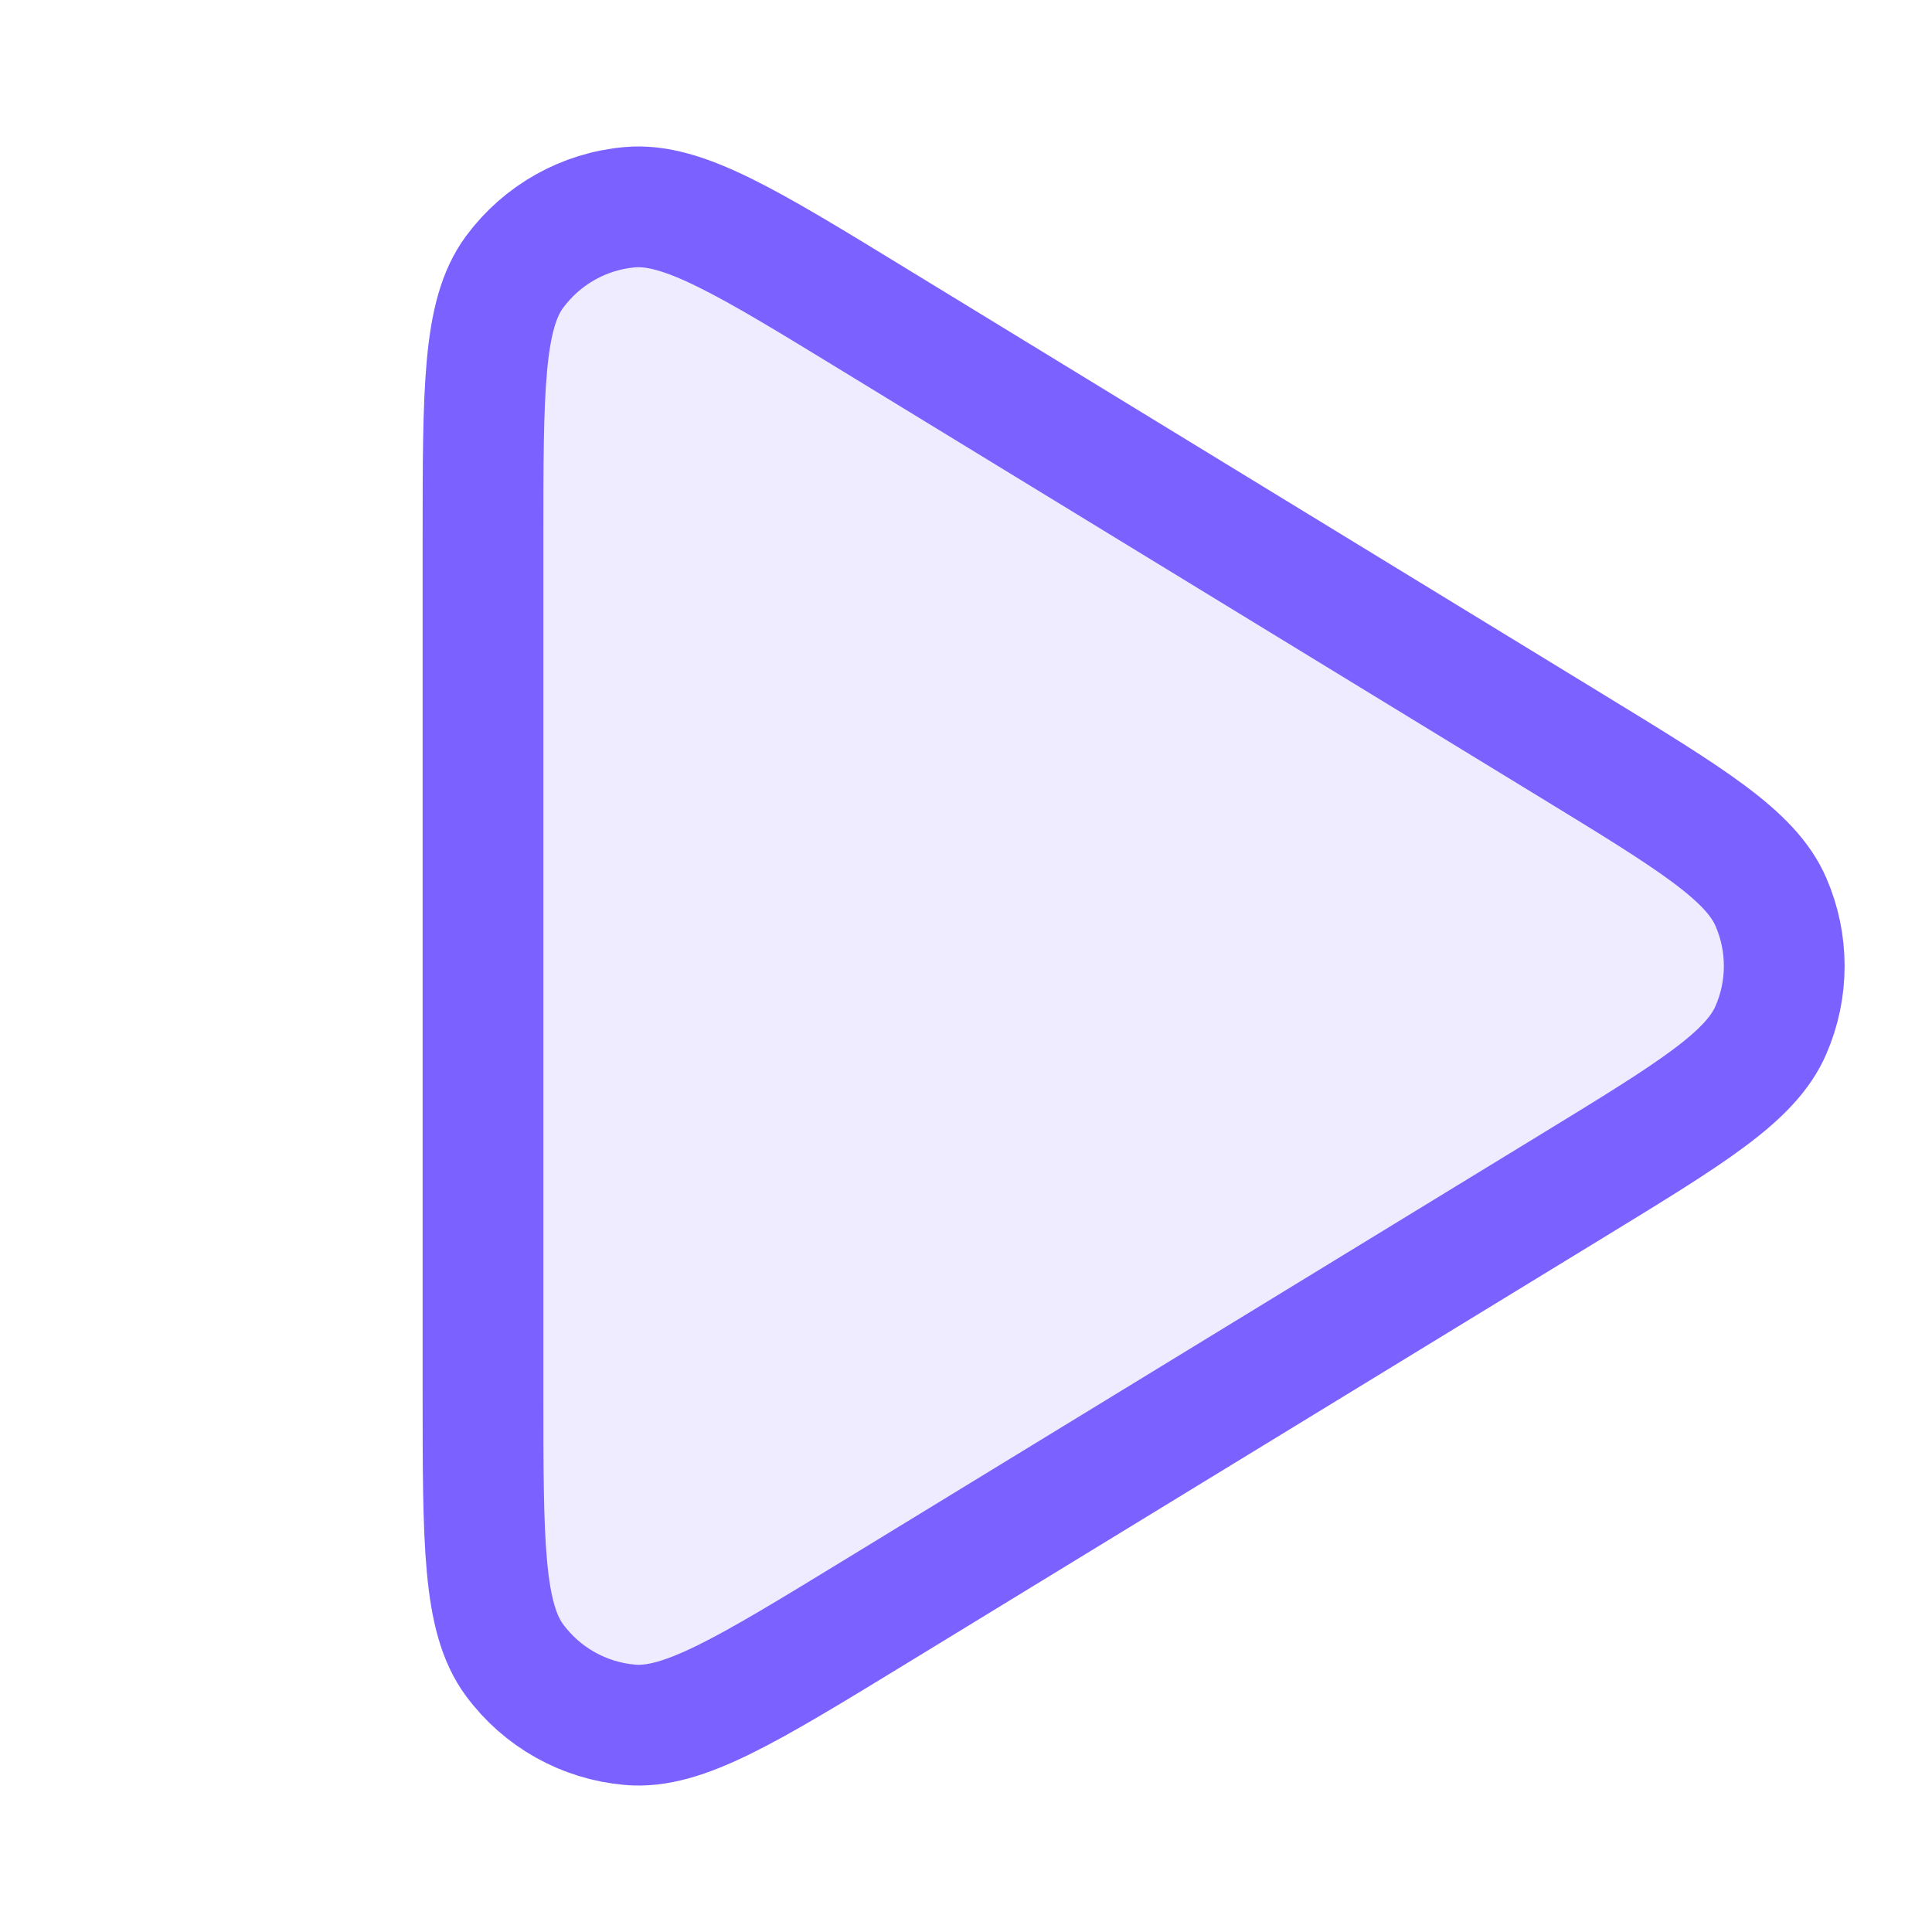
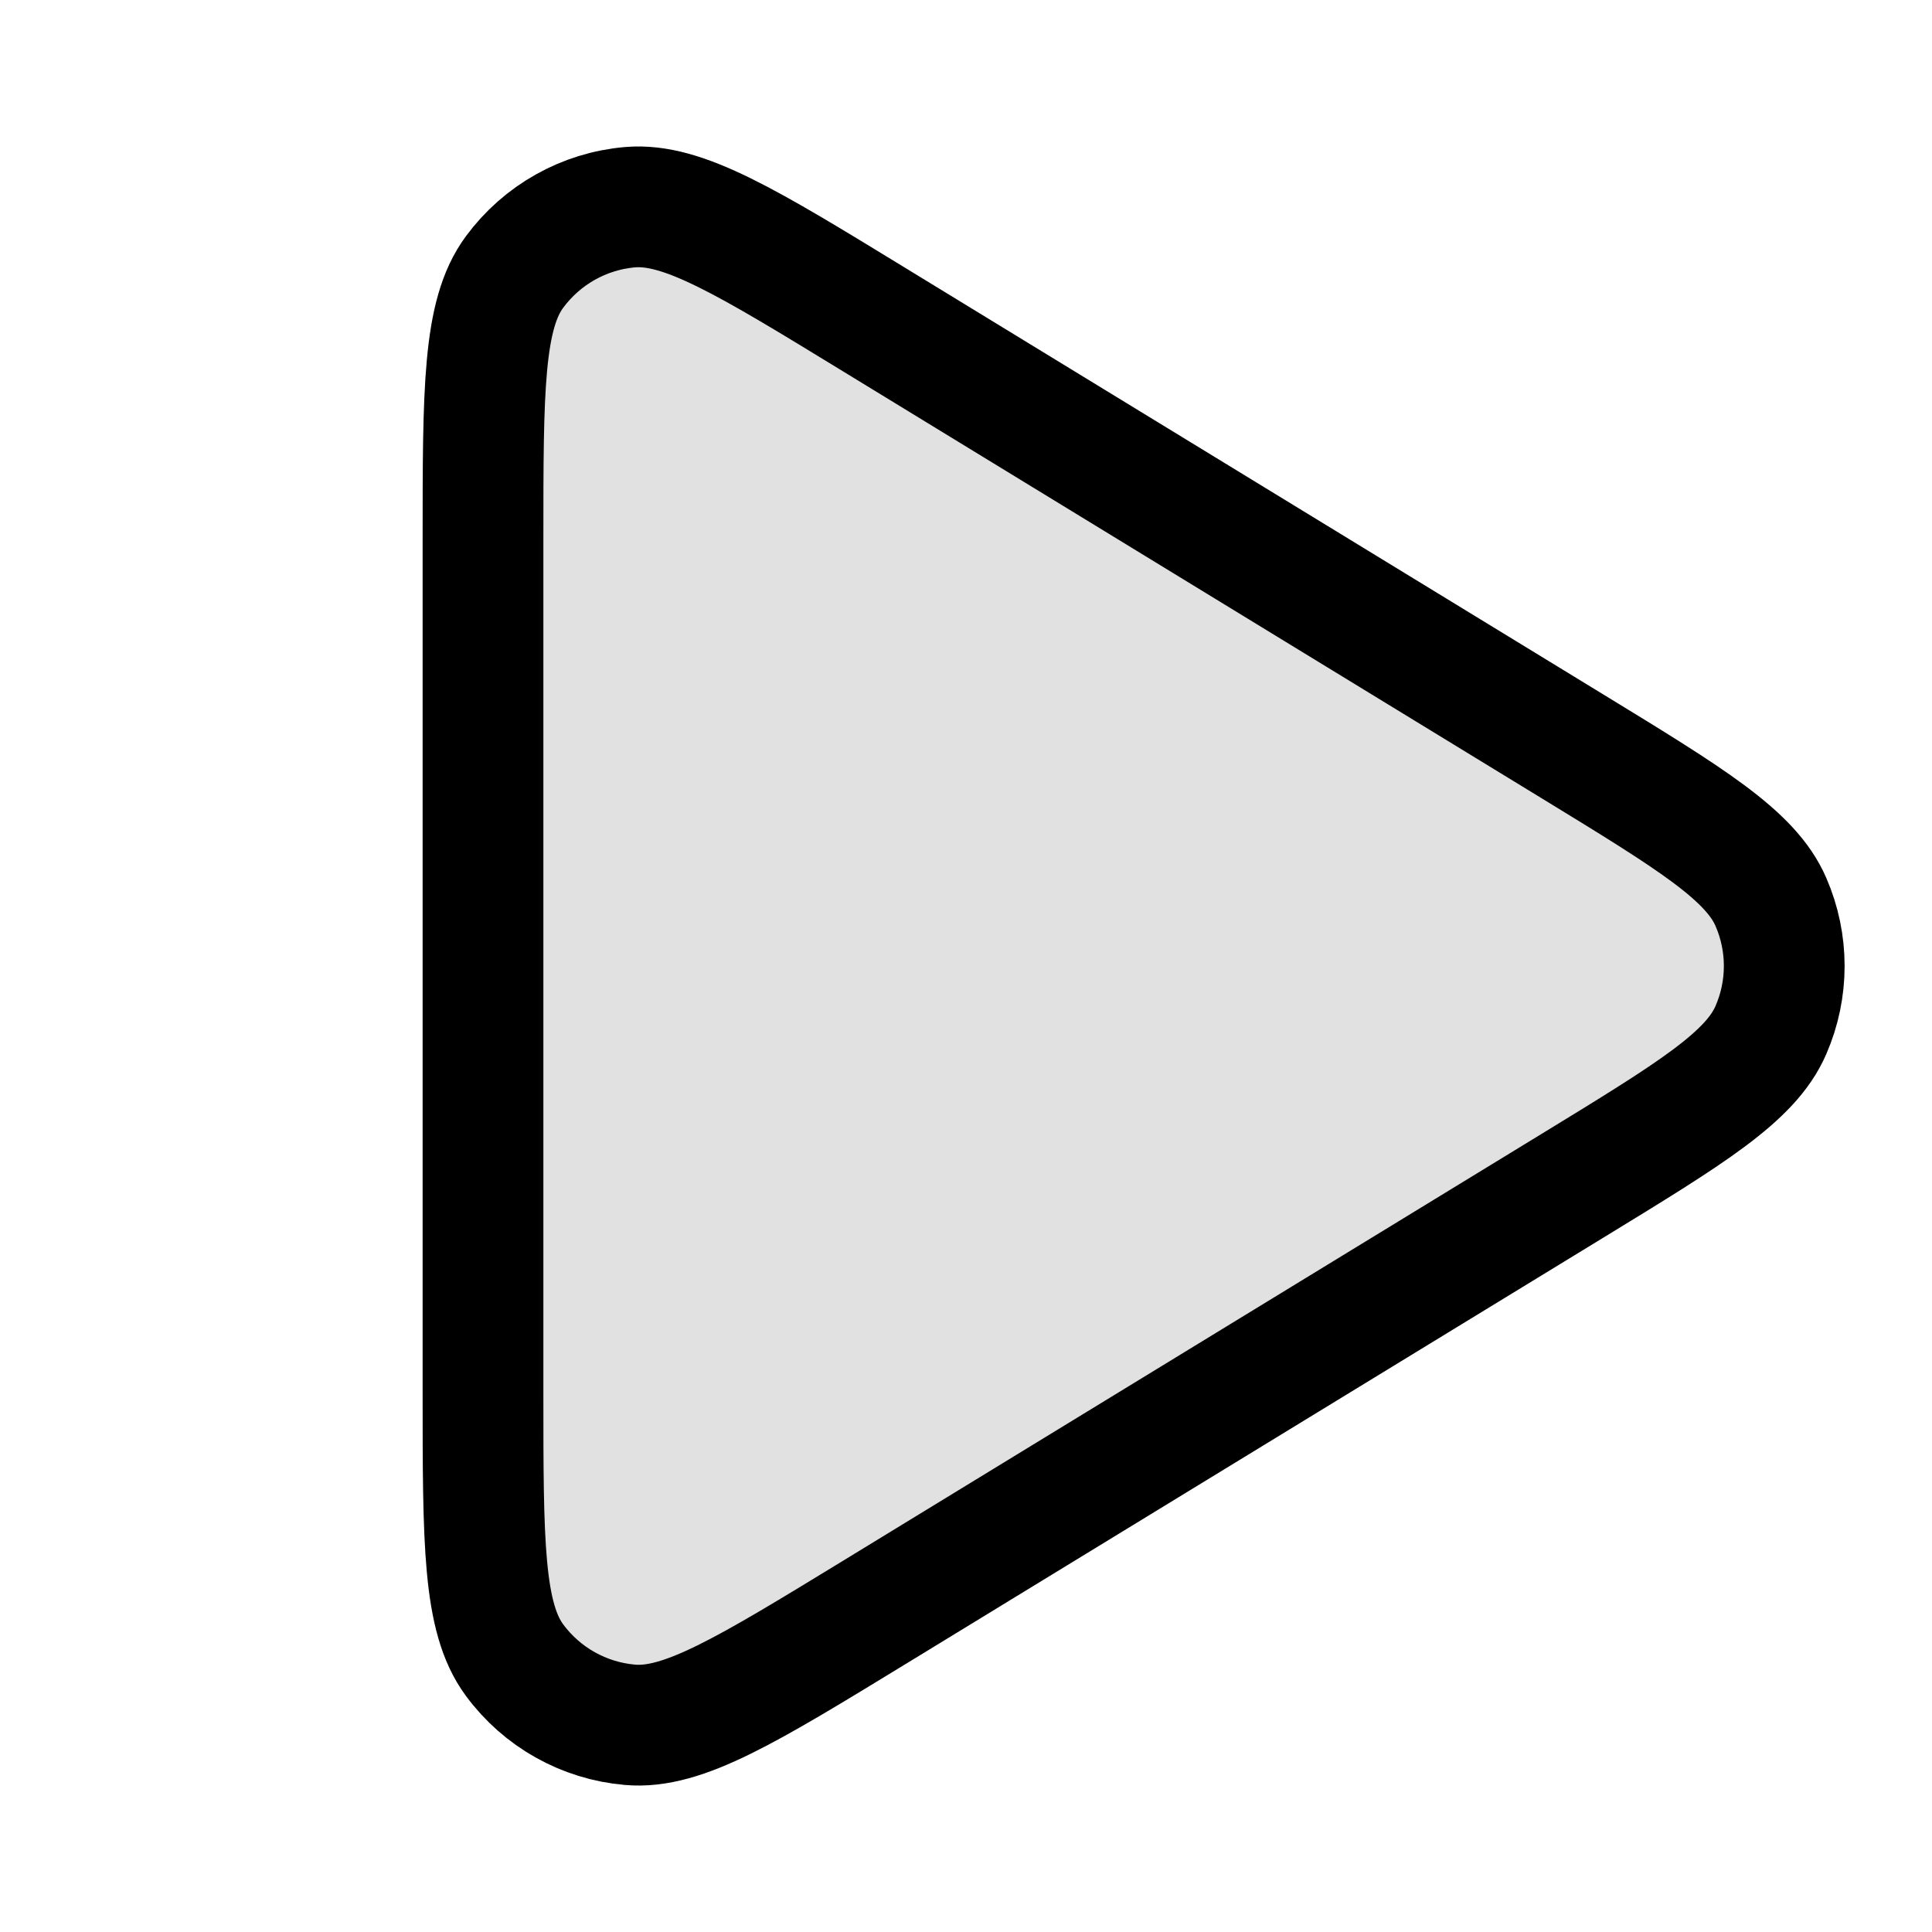
<svg xmlns="http://www.w3.org/2000/svg" width="16" height="16" viewBox="0 0 16 16" fill="none">
-   <path opacity="0.12" d="M4 11.53V4.471C4 3.227 4 2.606 4.261 2.253C4.488 1.945 4.836 1.749 5.217 1.716C5.654 1.678 6.185 2.002 7.246 2.651L13.021 6.18C14.006 6.782 14.499 7.083 14.666 7.47C14.813 7.808 14.813 8.192 14.666 8.53C14.499 8.918 14.006 9.219 13.021 9.821L7.246 13.35C6.185 13.998 5.654 14.323 5.217 14.284C4.836 14.251 4.488 14.056 4.261 13.748C4 13.395 4 12.773 4 11.53Z" fill="#7B61FF" />
-   <path d="M4 11.53V4.471C4 3.227 4 2.606 4.261 2.253C4.488 1.945 4.836 1.749 5.217 1.716C5.654 1.678 6.185 2.002 7.246 2.651L13.021 6.18C14.006 6.782 14.499 7.083 14.666 7.47C14.813 7.808 14.813 8.192 14.666 8.53C14.499 8.918 14.006 9.219 13.021 9.821L7.246 13.35C6.185 13.998 5.654 14.323 5.217 14.284C4.836 14.251 4.488 14.056 4.261 13.748C4 13.395 4 12.773 4 11.53Z" stroke="#7B61FF" stroke-linecap="round" stroke-linejoin="round" />
+   <path opacity="0.12" d="M4 11.53V4.471C4 3.227 4 2.606 4.261 2.253C4.488 1.945 4.836 1.749 5.217 1.716C5.654 1.678 6.185 2.002 7.246 2.651L13.021 6.18C14.006 6.782 14.499 7.083 14.666 7.47C14.813 7.808 14.813 8.192 14.666 8.53C14.499 8.918 14.006 9.219 13.021 9.821L7.246 13.35C6.185 13.998 5.654 14.323 5.217 14.284C4.836 14.251 4.488 14.056 4.261 13.748C4 13.395 4 12.773 4 11.53Z" fill="currentColor" />
+   <path d="M4 11.53V4.471C4 3.227 4 2.606 4.261 2.253C4.488 1.945 4.836 1.749 5.217 1.716C5.654 1.678 6.185 2.002 7.246 2.651L13.021 6.18C14.006 6.782 14.499 7.083 14.666 7.47C14.813 7.808 14.813 8.192 14.666 8.53C14.499 8.918 14.006 9.219 13.021 9.821L7.246 13.35C6.185 13.998 5.654 14.323 5.217 14.284C4.836 14.251 4.488 14.056 4.261 13.748C4 13.395 4 12.773 4 11.53Z" stroke="currentColor" stroke-linecap="round" stroke-linejoin="round" />
</svg>
